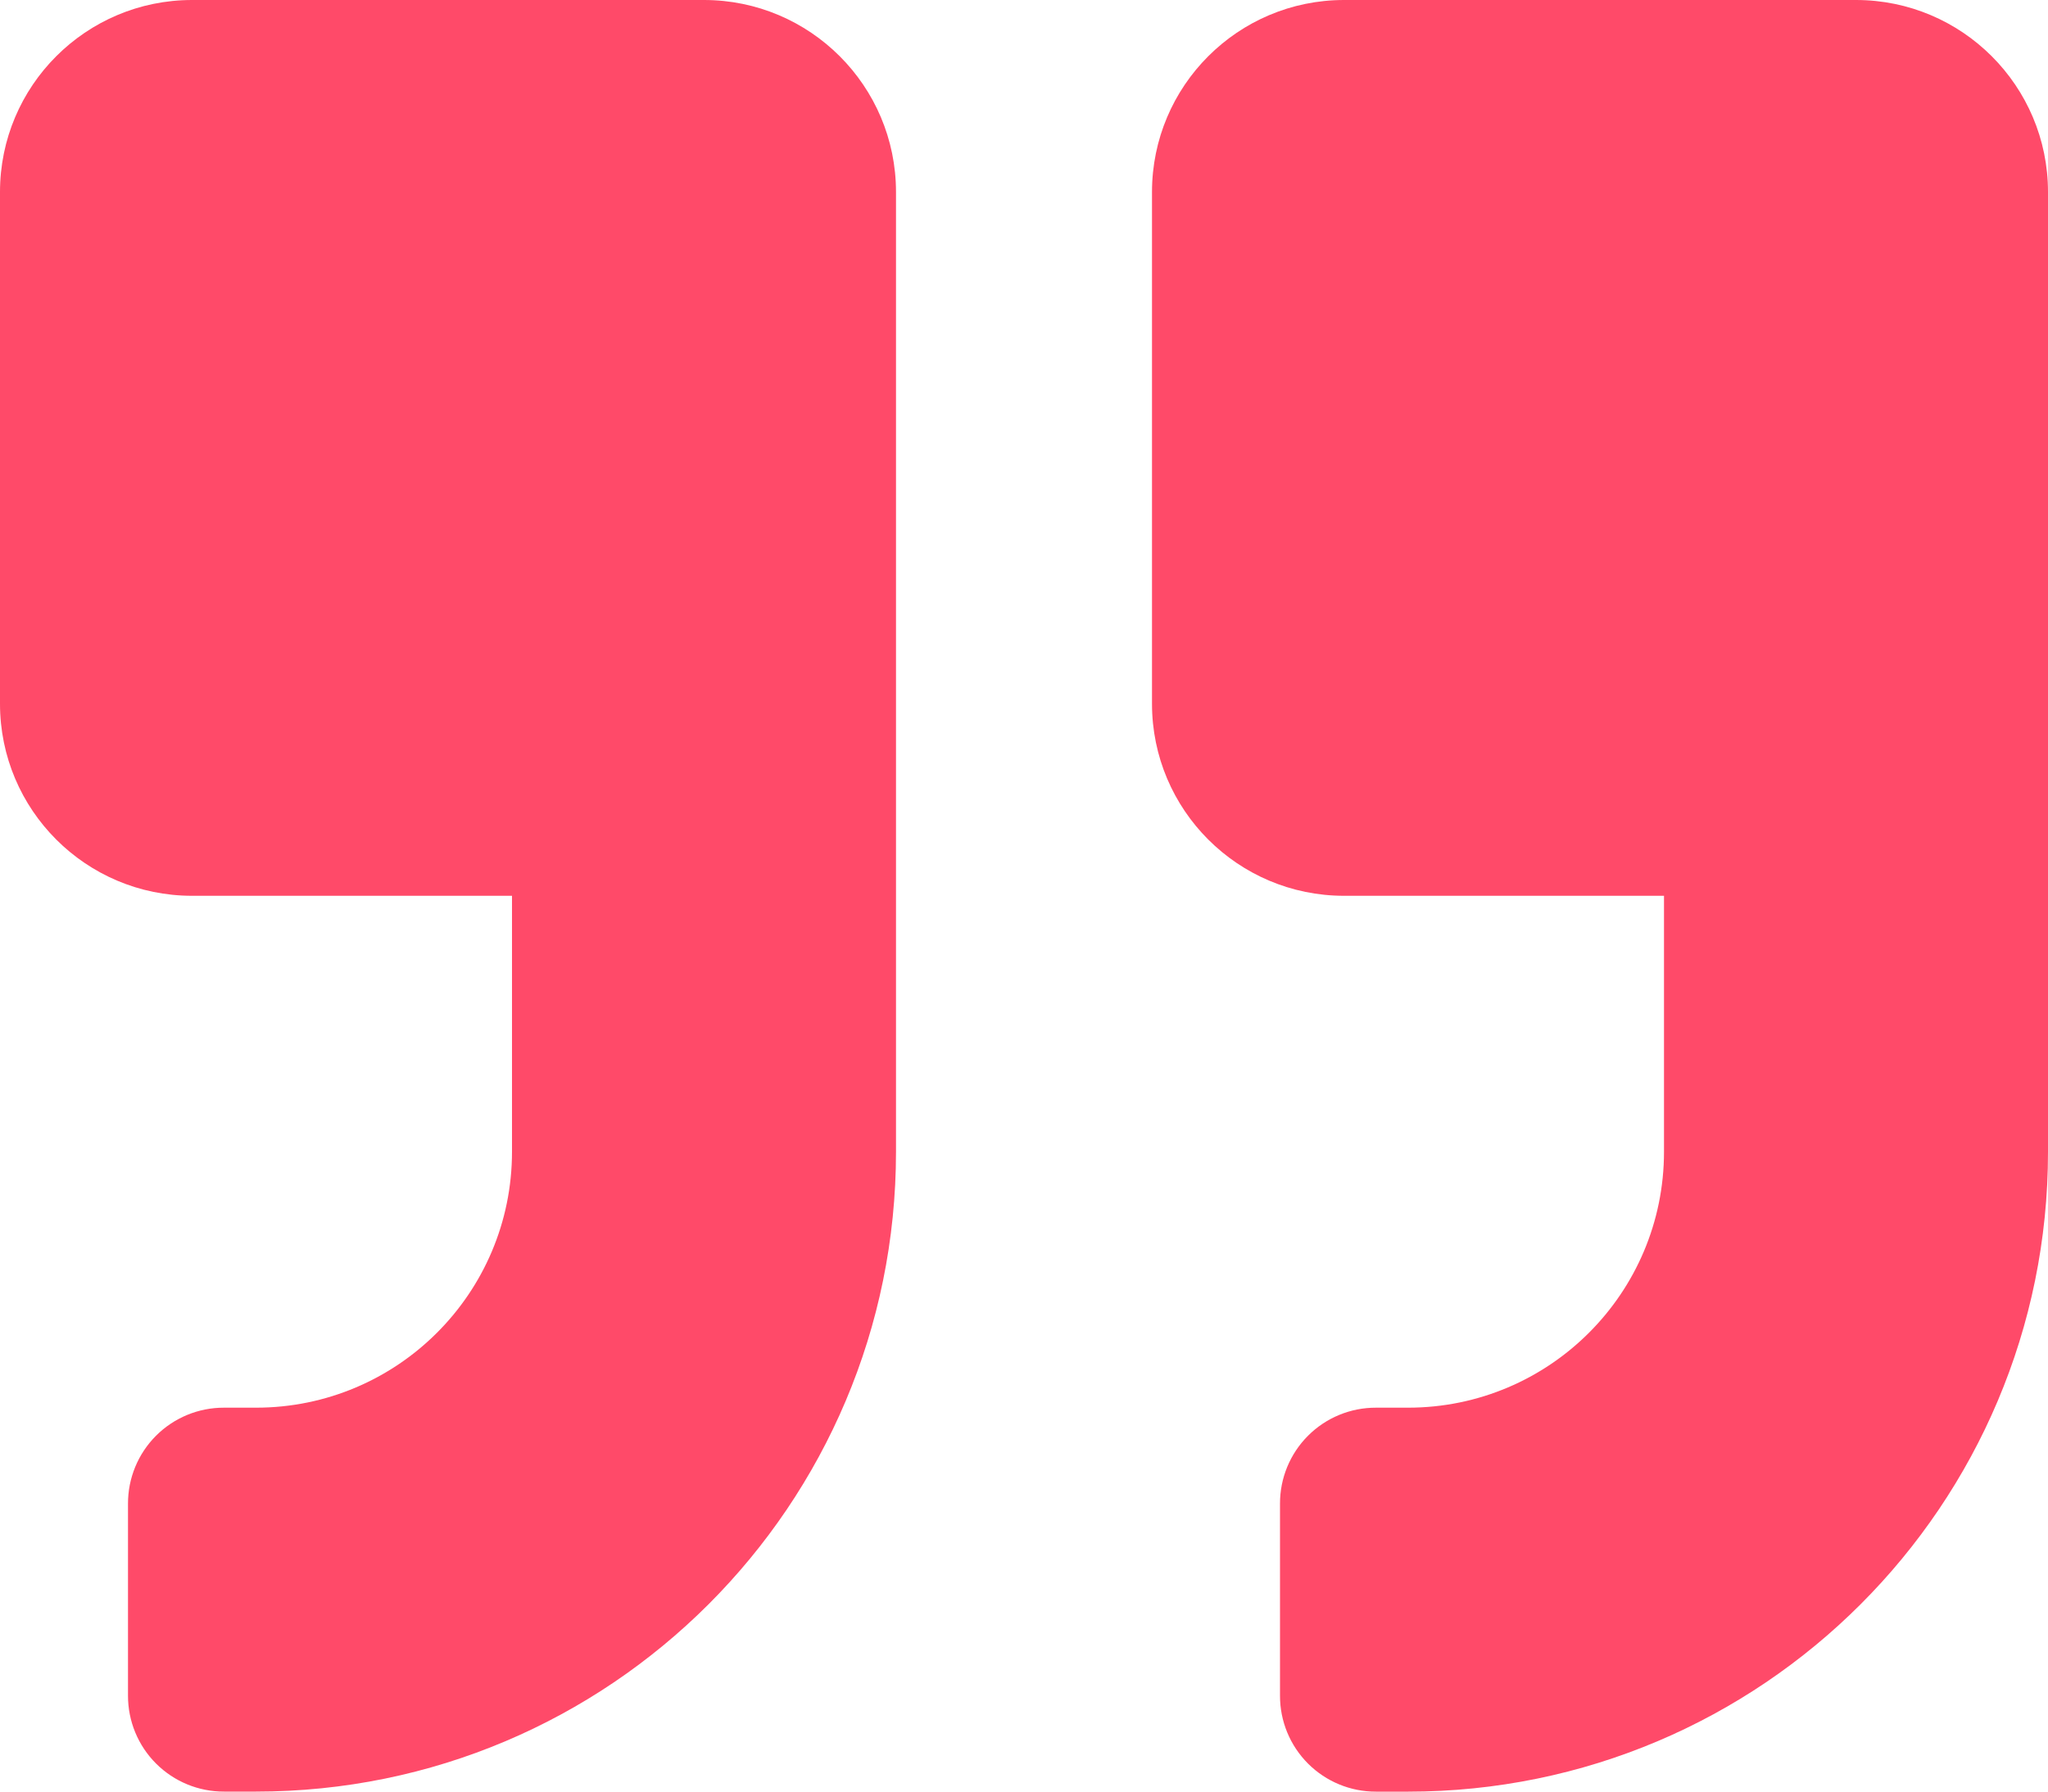
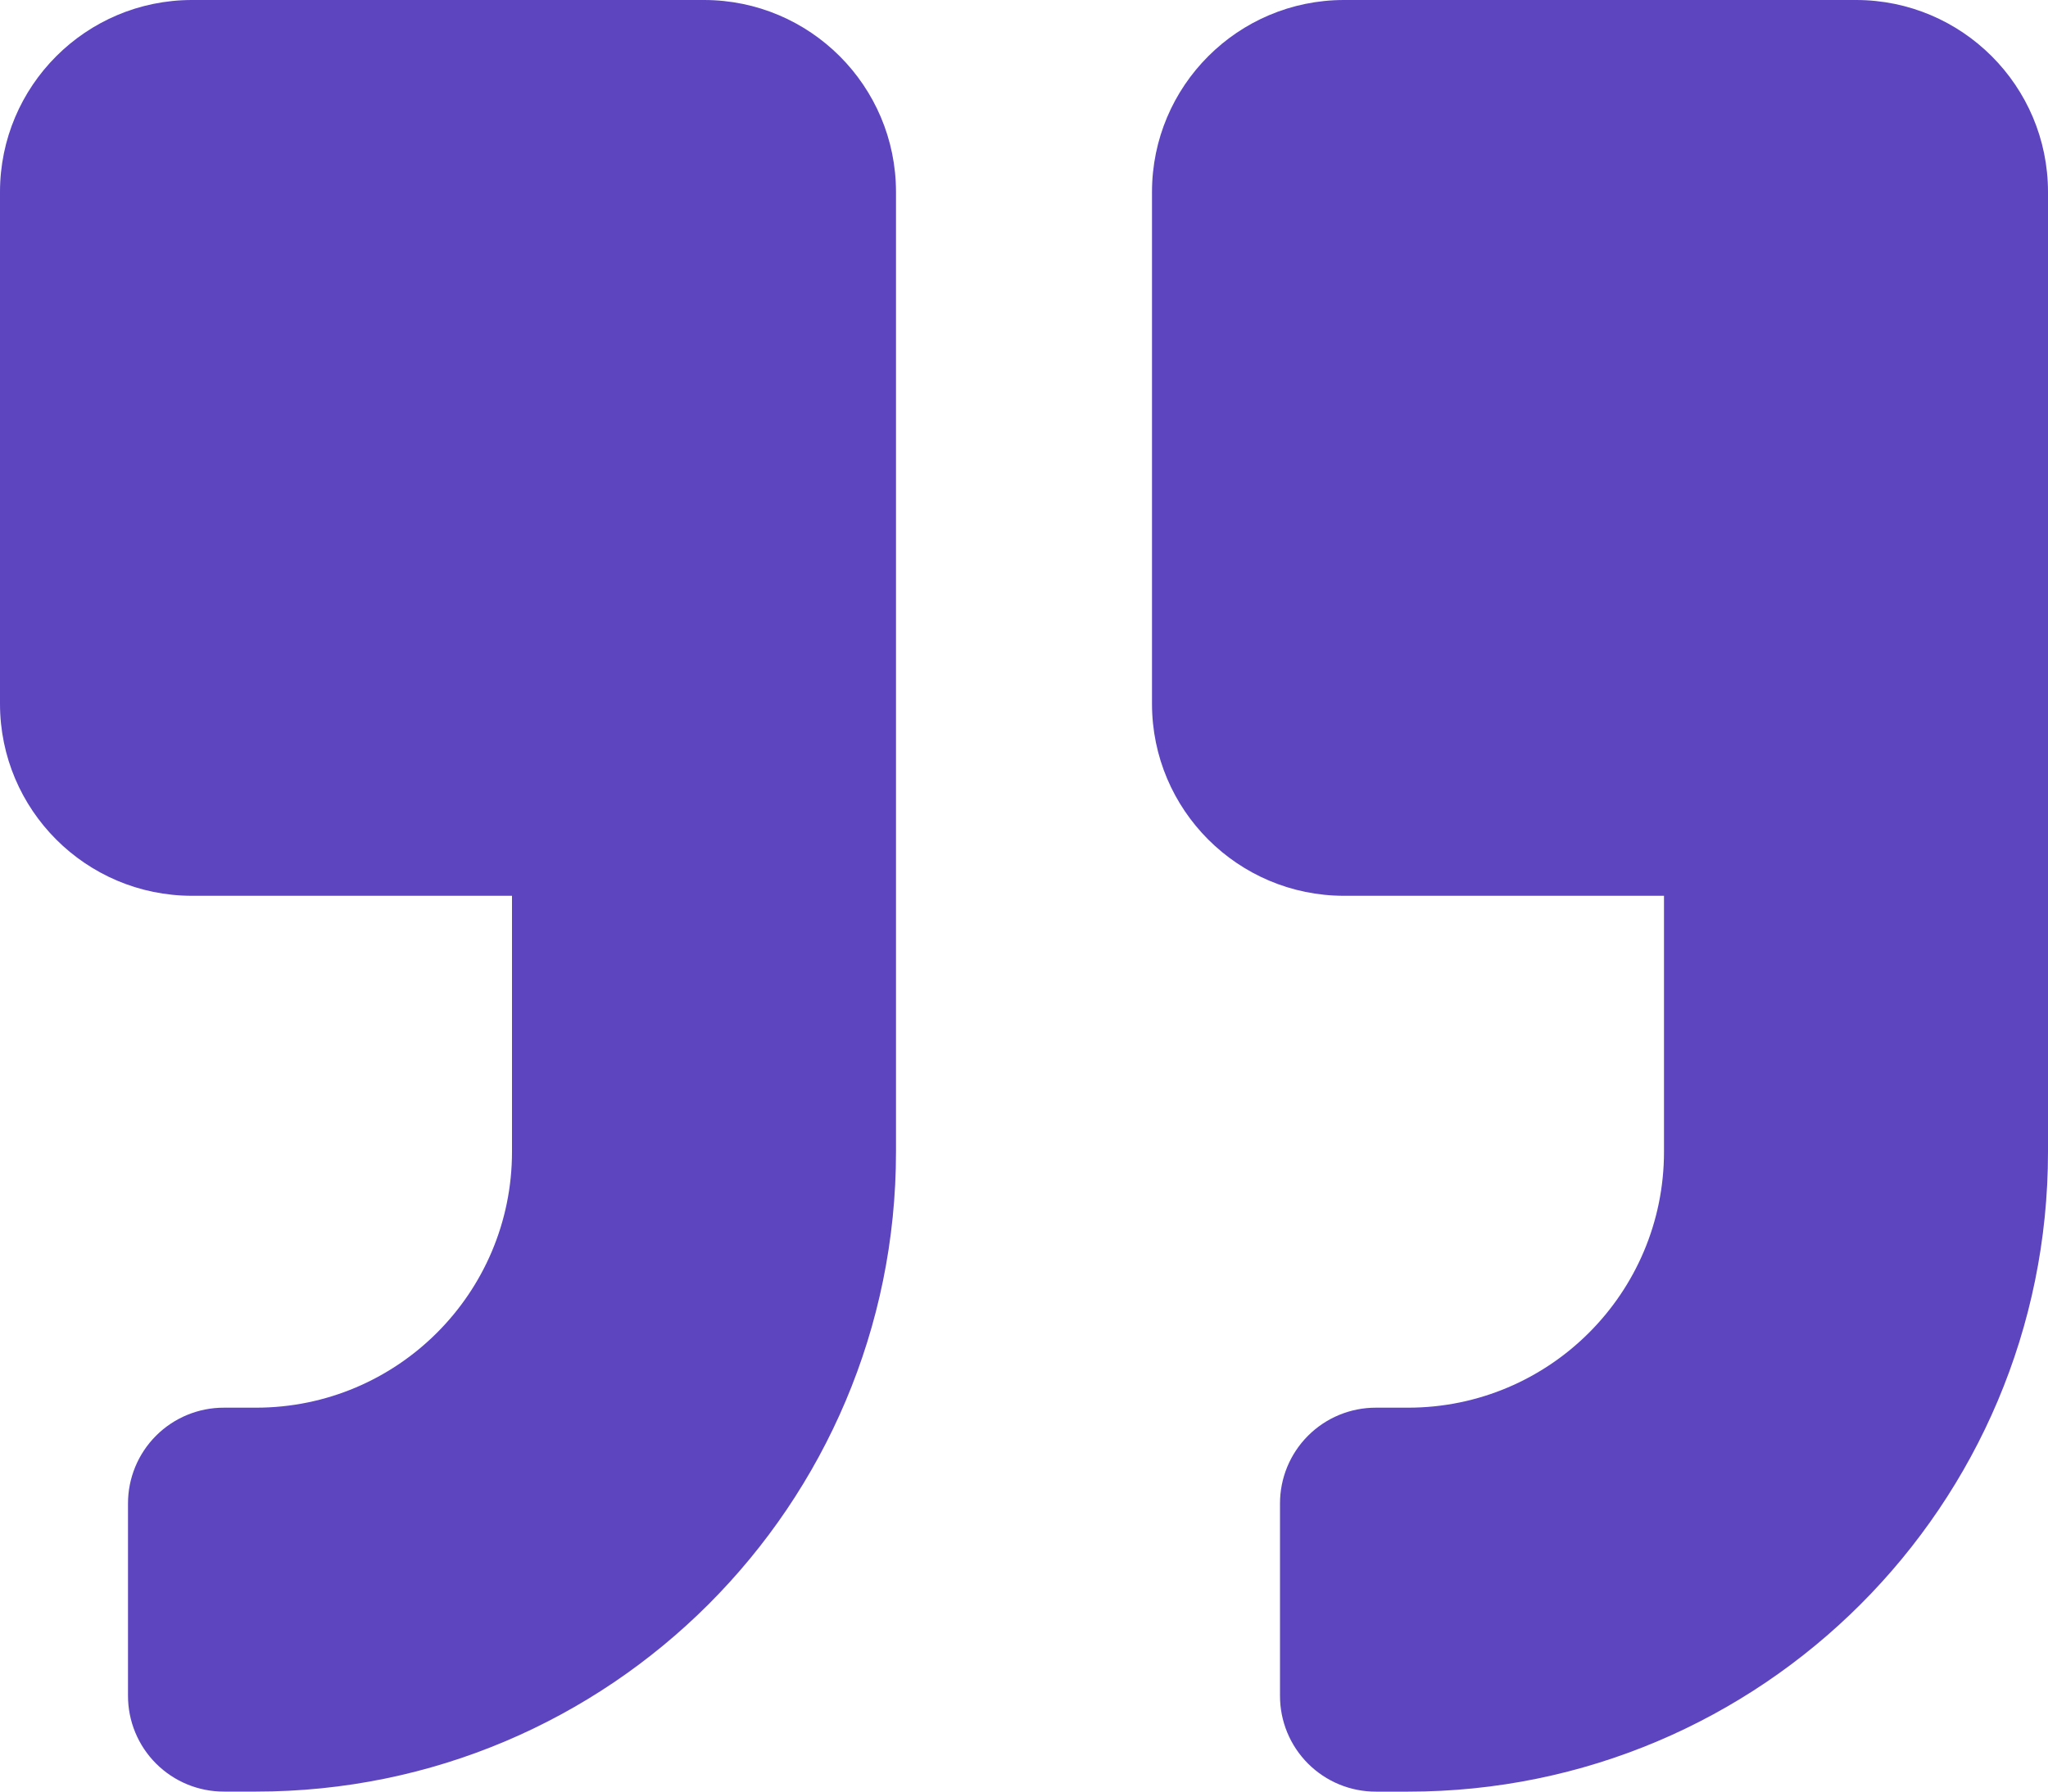
<svg xmlns="http://www.w3.org/2000/svg" width="36" height="31.5" viewBox="0 0 36 31.5">
-   <path d="M32.625,2.25h-9A3.376,3.376,0,0,0,20.25,5.625v9A3.376,3.376,0,0,0,23.625,18H29.25v4.5a4.5,4.5,0,0,1-4.5,4.5h-.562A1.683,1.683,0,0,0,22.5,28.688v3.375a1.683,1.683,0,0,0,1.688,1.688h.563A11.247,11.247,0,0,0,36,22.5V5.625A3.376,3.376,0,0,0,32.625,2.25Zm-20.25,0h-9A3.376,3.376,0,0,0,0,5.625v9A3.376,3.376,0,0,0,3.375,18H9v4.5A4.5,4.5,0,0,1,4.5,27H3.938A1.683,1.683,0,0,0,2.25,28.688v3.375A1.683,1.683,0,0,0,3.938,33.75H4.5A11.247,11.247,0,0,0,15.75,22.5V5.625A3.376,3.376,0,0,0,12.375,2.25Z" transform="translate(0 -2.25)" fill="#ff4a69" />
+   <path d="M32.625,2.25h-9A3.376,3.376,0,0,0,20.25,5.625v9A3.376,3.376,0,0,0,23.625,18H29.25v4.5a4.5,4.5,0,0,1-4.5,4.5h-.562A1.683,1.683,0,0,0,22.5,28.688v3.375a1.683,1.683,0,0,0,1.688,1.688h.563A11.247,11.247,0,0,0,36,22.5V5.625A3.376,3.376,0,0,0,32.625,2.25Zm-20.25,0h-9A3.376,3.376,0,0,0,0,5.625v9A3.376,3.376,0,0,0,3.375,18H9v4.5A4.5,4.5,0,0,1,4.5,27H3.938A1.683,1.683,0,0,0,2.25,28.688v3.375A1.683,1.683,0,0,0,3.938,33.75H4.5A11.247,11.247,0,0,0,15.75,22.5V5.625A3.376,3.376,0,0,0,12.375,2.25Z" transform="translate(0 -2.25)" fill="#5c45bf" />
</svg>
